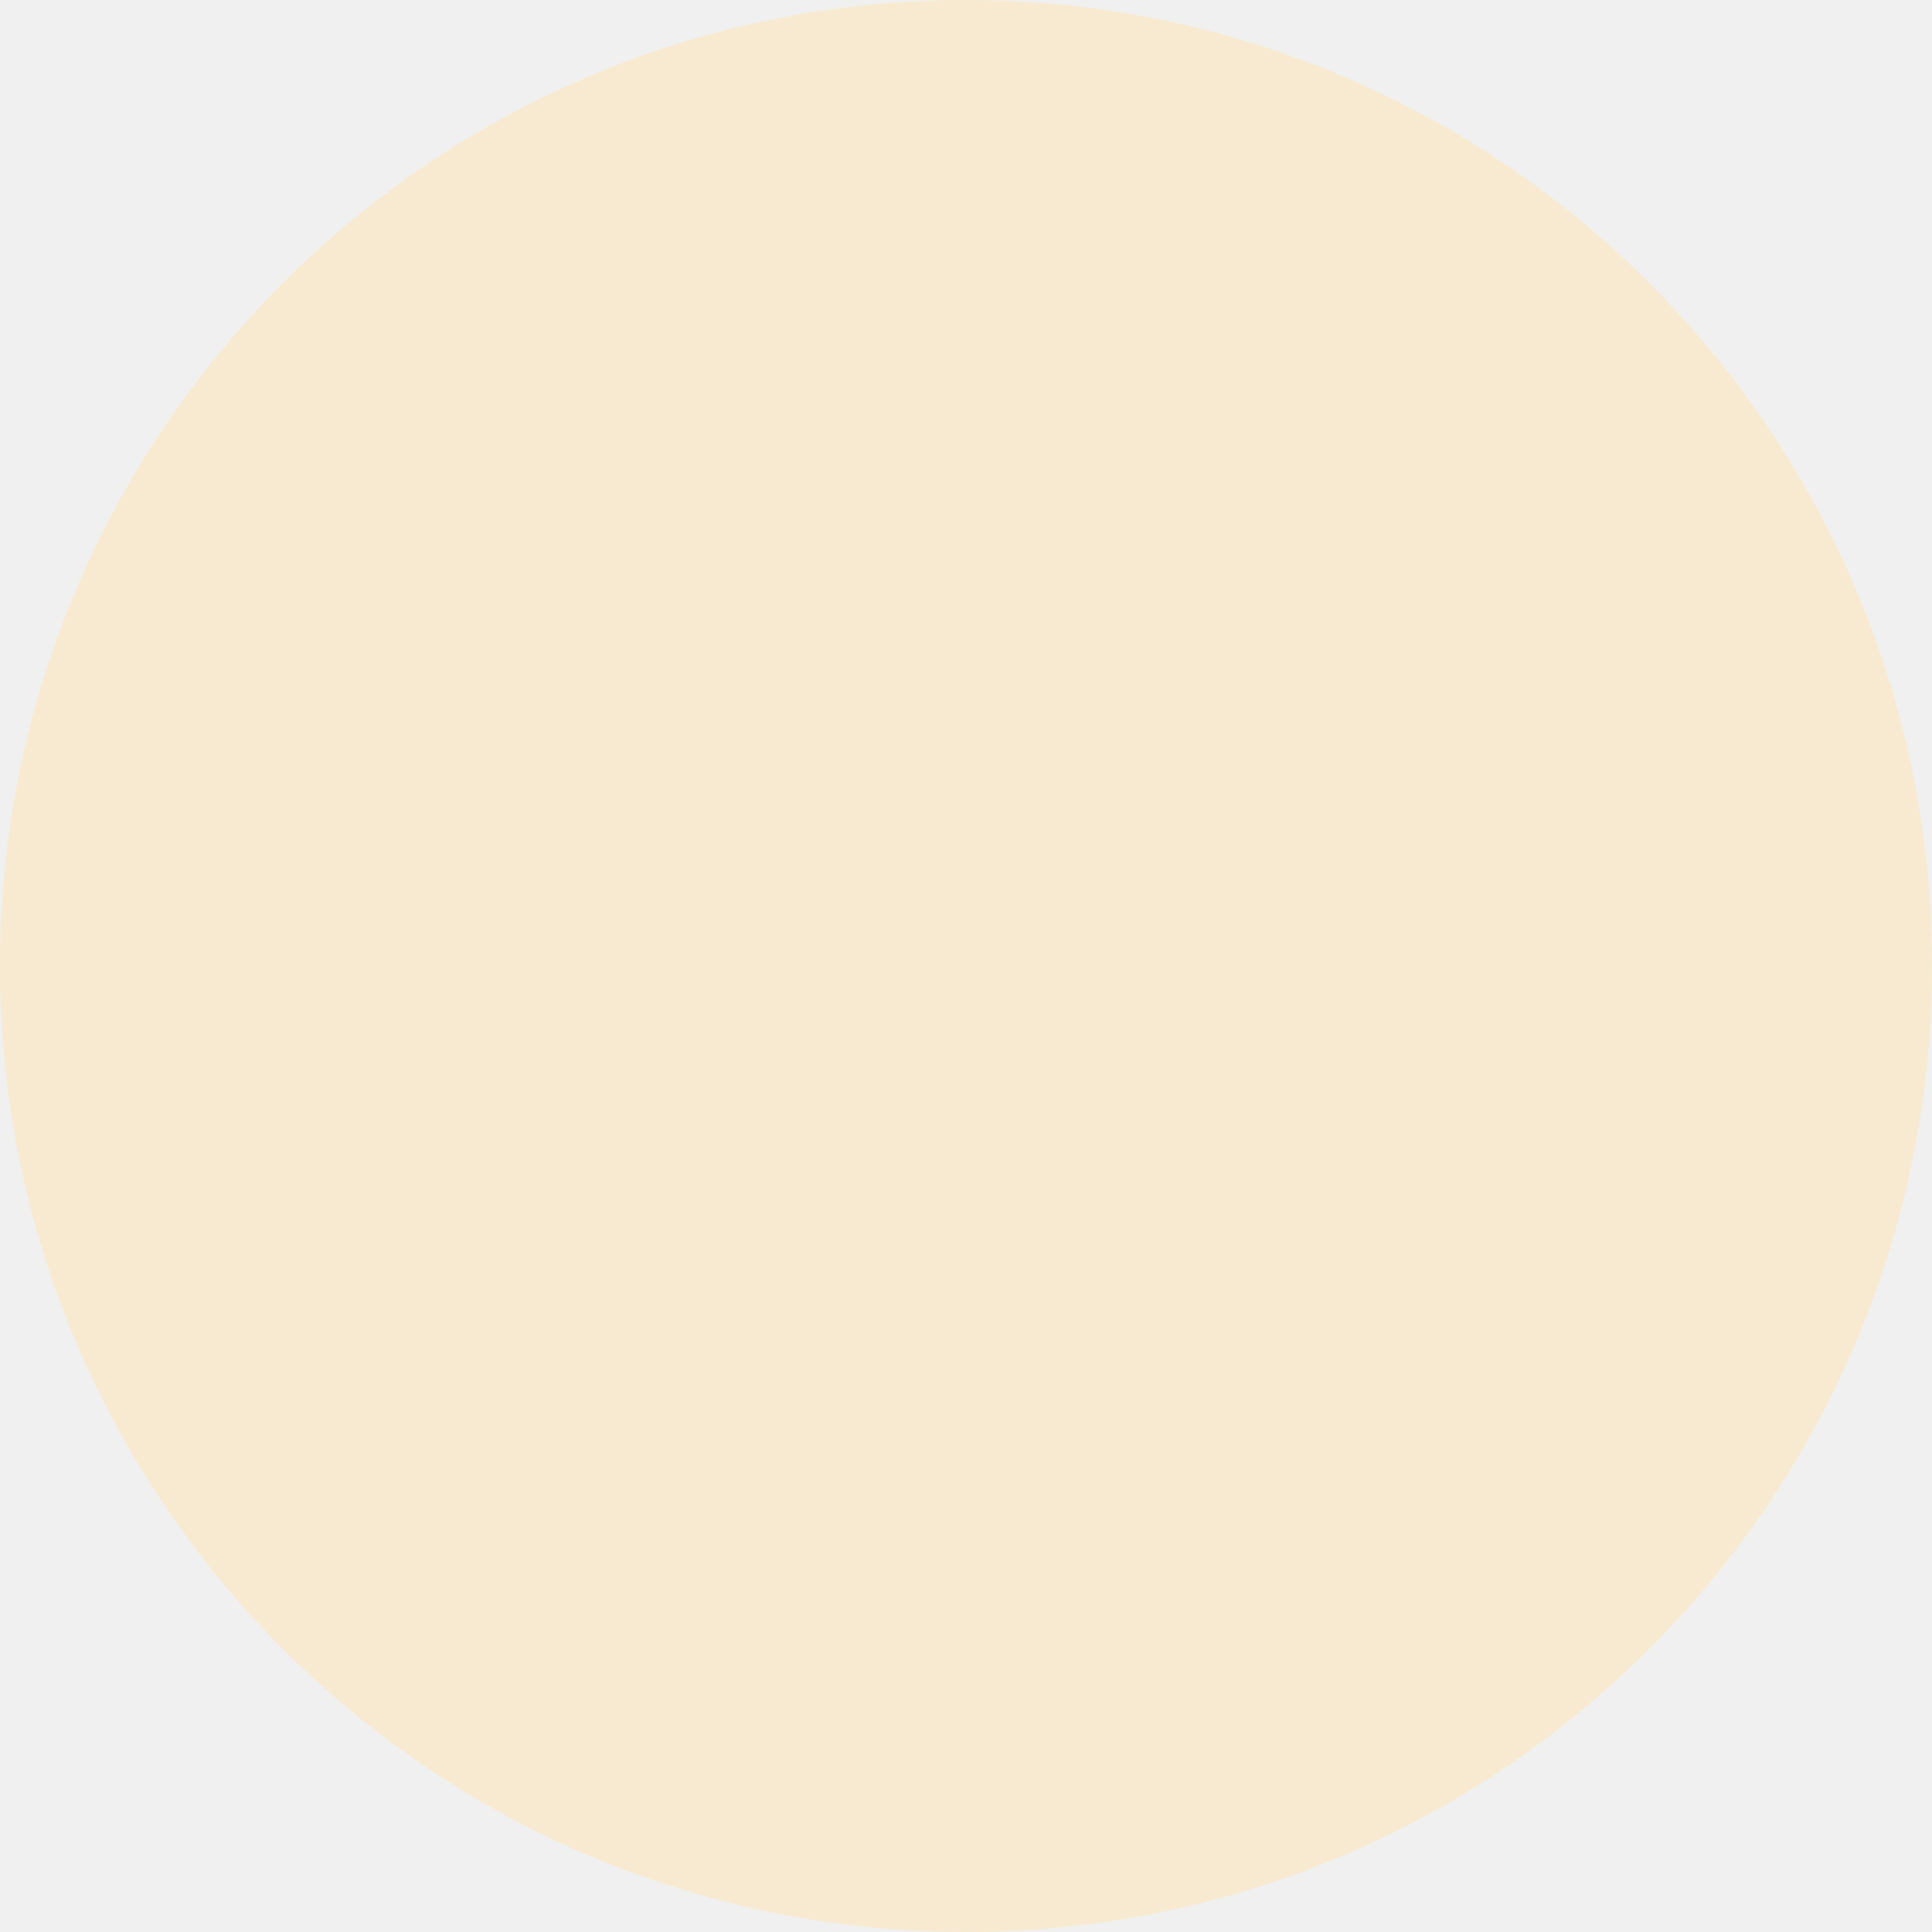
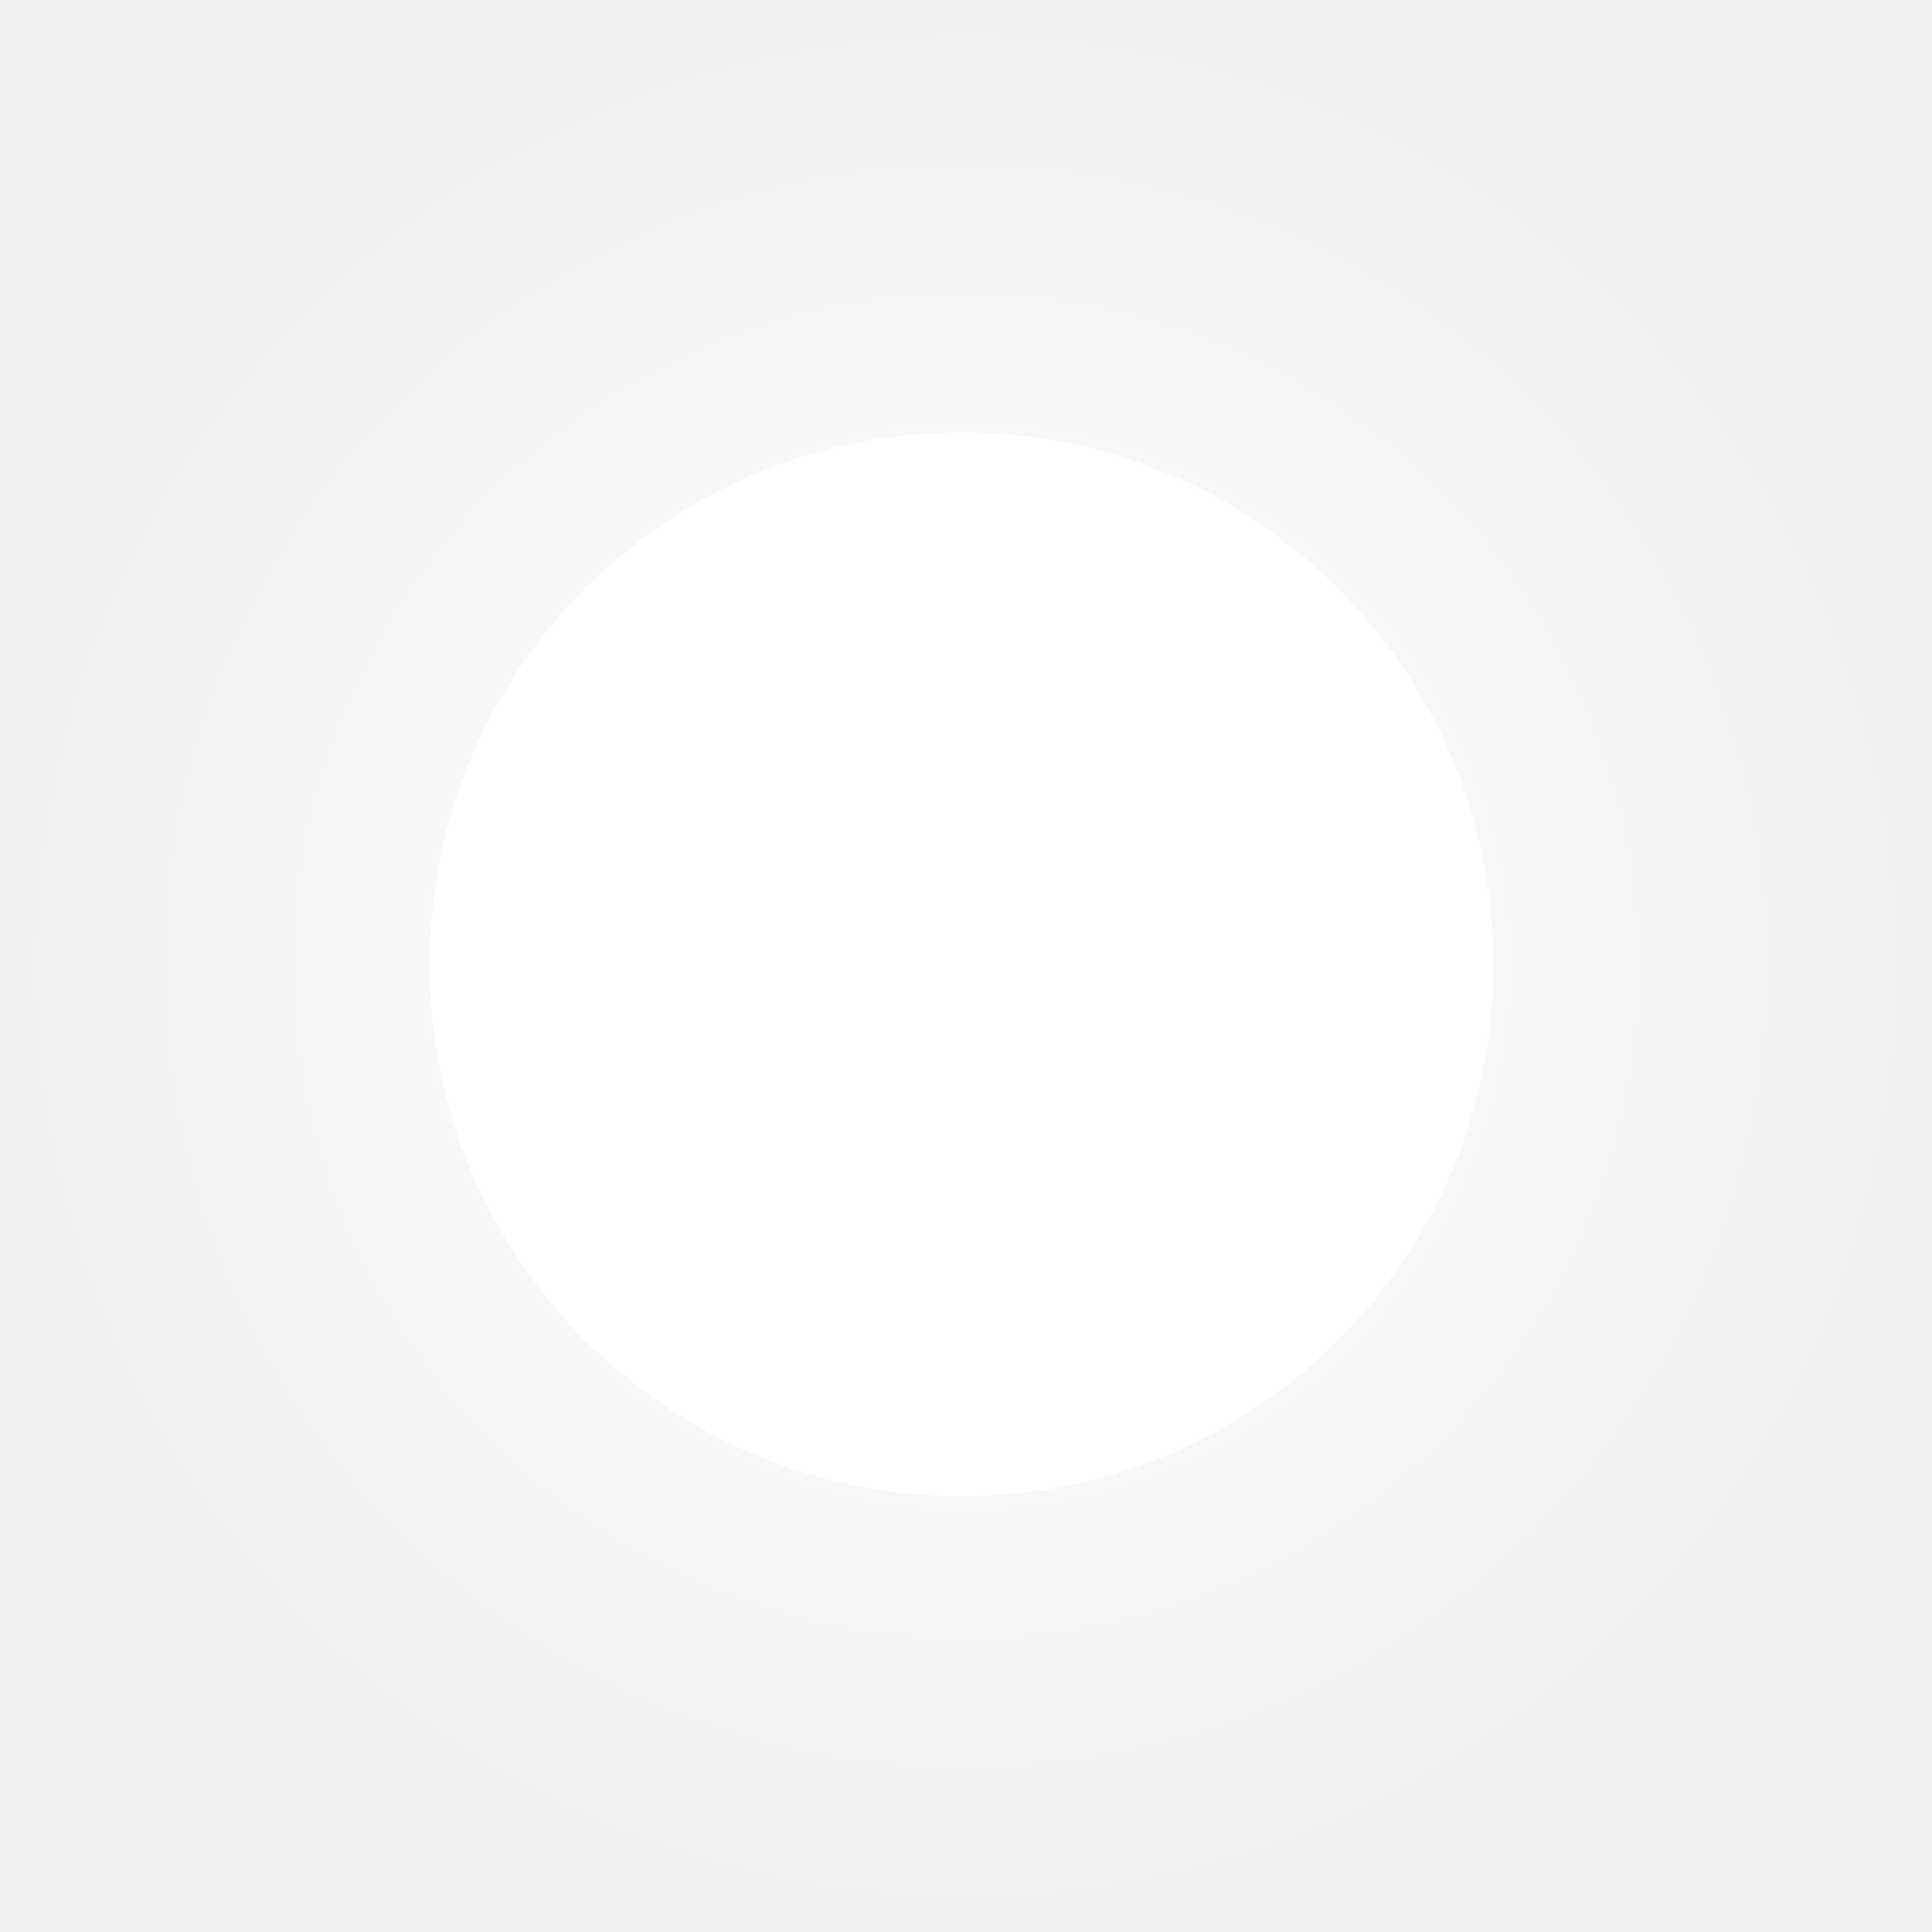
- <svg xmlns="http://www.w3.org/2000/svg" id="Layer_2" viewBox="0 0 755.25 755.25">
+ <svg xmlns="http://www.w3.org/2000/svg" id="Layer_2" viewBox="0 0 1371.32 1371.32">
  <defs>
-     <style>.cls-1{fill:#f7ead0;}</style>
+     <style>.cls-1{fill:#fff;}.cls-2{fill:url(#radial-gradient);}</style>
+     <radialGradient id="radial-gradient" cx="685.66" cy="685.66" fx="685.66" fy="685.66" r="685.66" gradientTransform="matrix(1, 0, 0, 1, 0, 0)" gradientUnits="userSpaceOnUse">
+       <stop offset="0" stop-color="#fff" />
+       <stop offset="1" stop-color="#fff" stop-opacity="0" />
+     </radialGradient>
  </defs>
  <g id="Sun">
-     <circle class="cls-1" cx="377.62" cy="377.62" r="377.62" />
+     <circle class="cls-1" cx="682.48" cy="684.47" r="377.62" />
+     <circle class="cls-2" cx="685.66" cy="685.66" r="685.66" />
  </g>
</svg>
